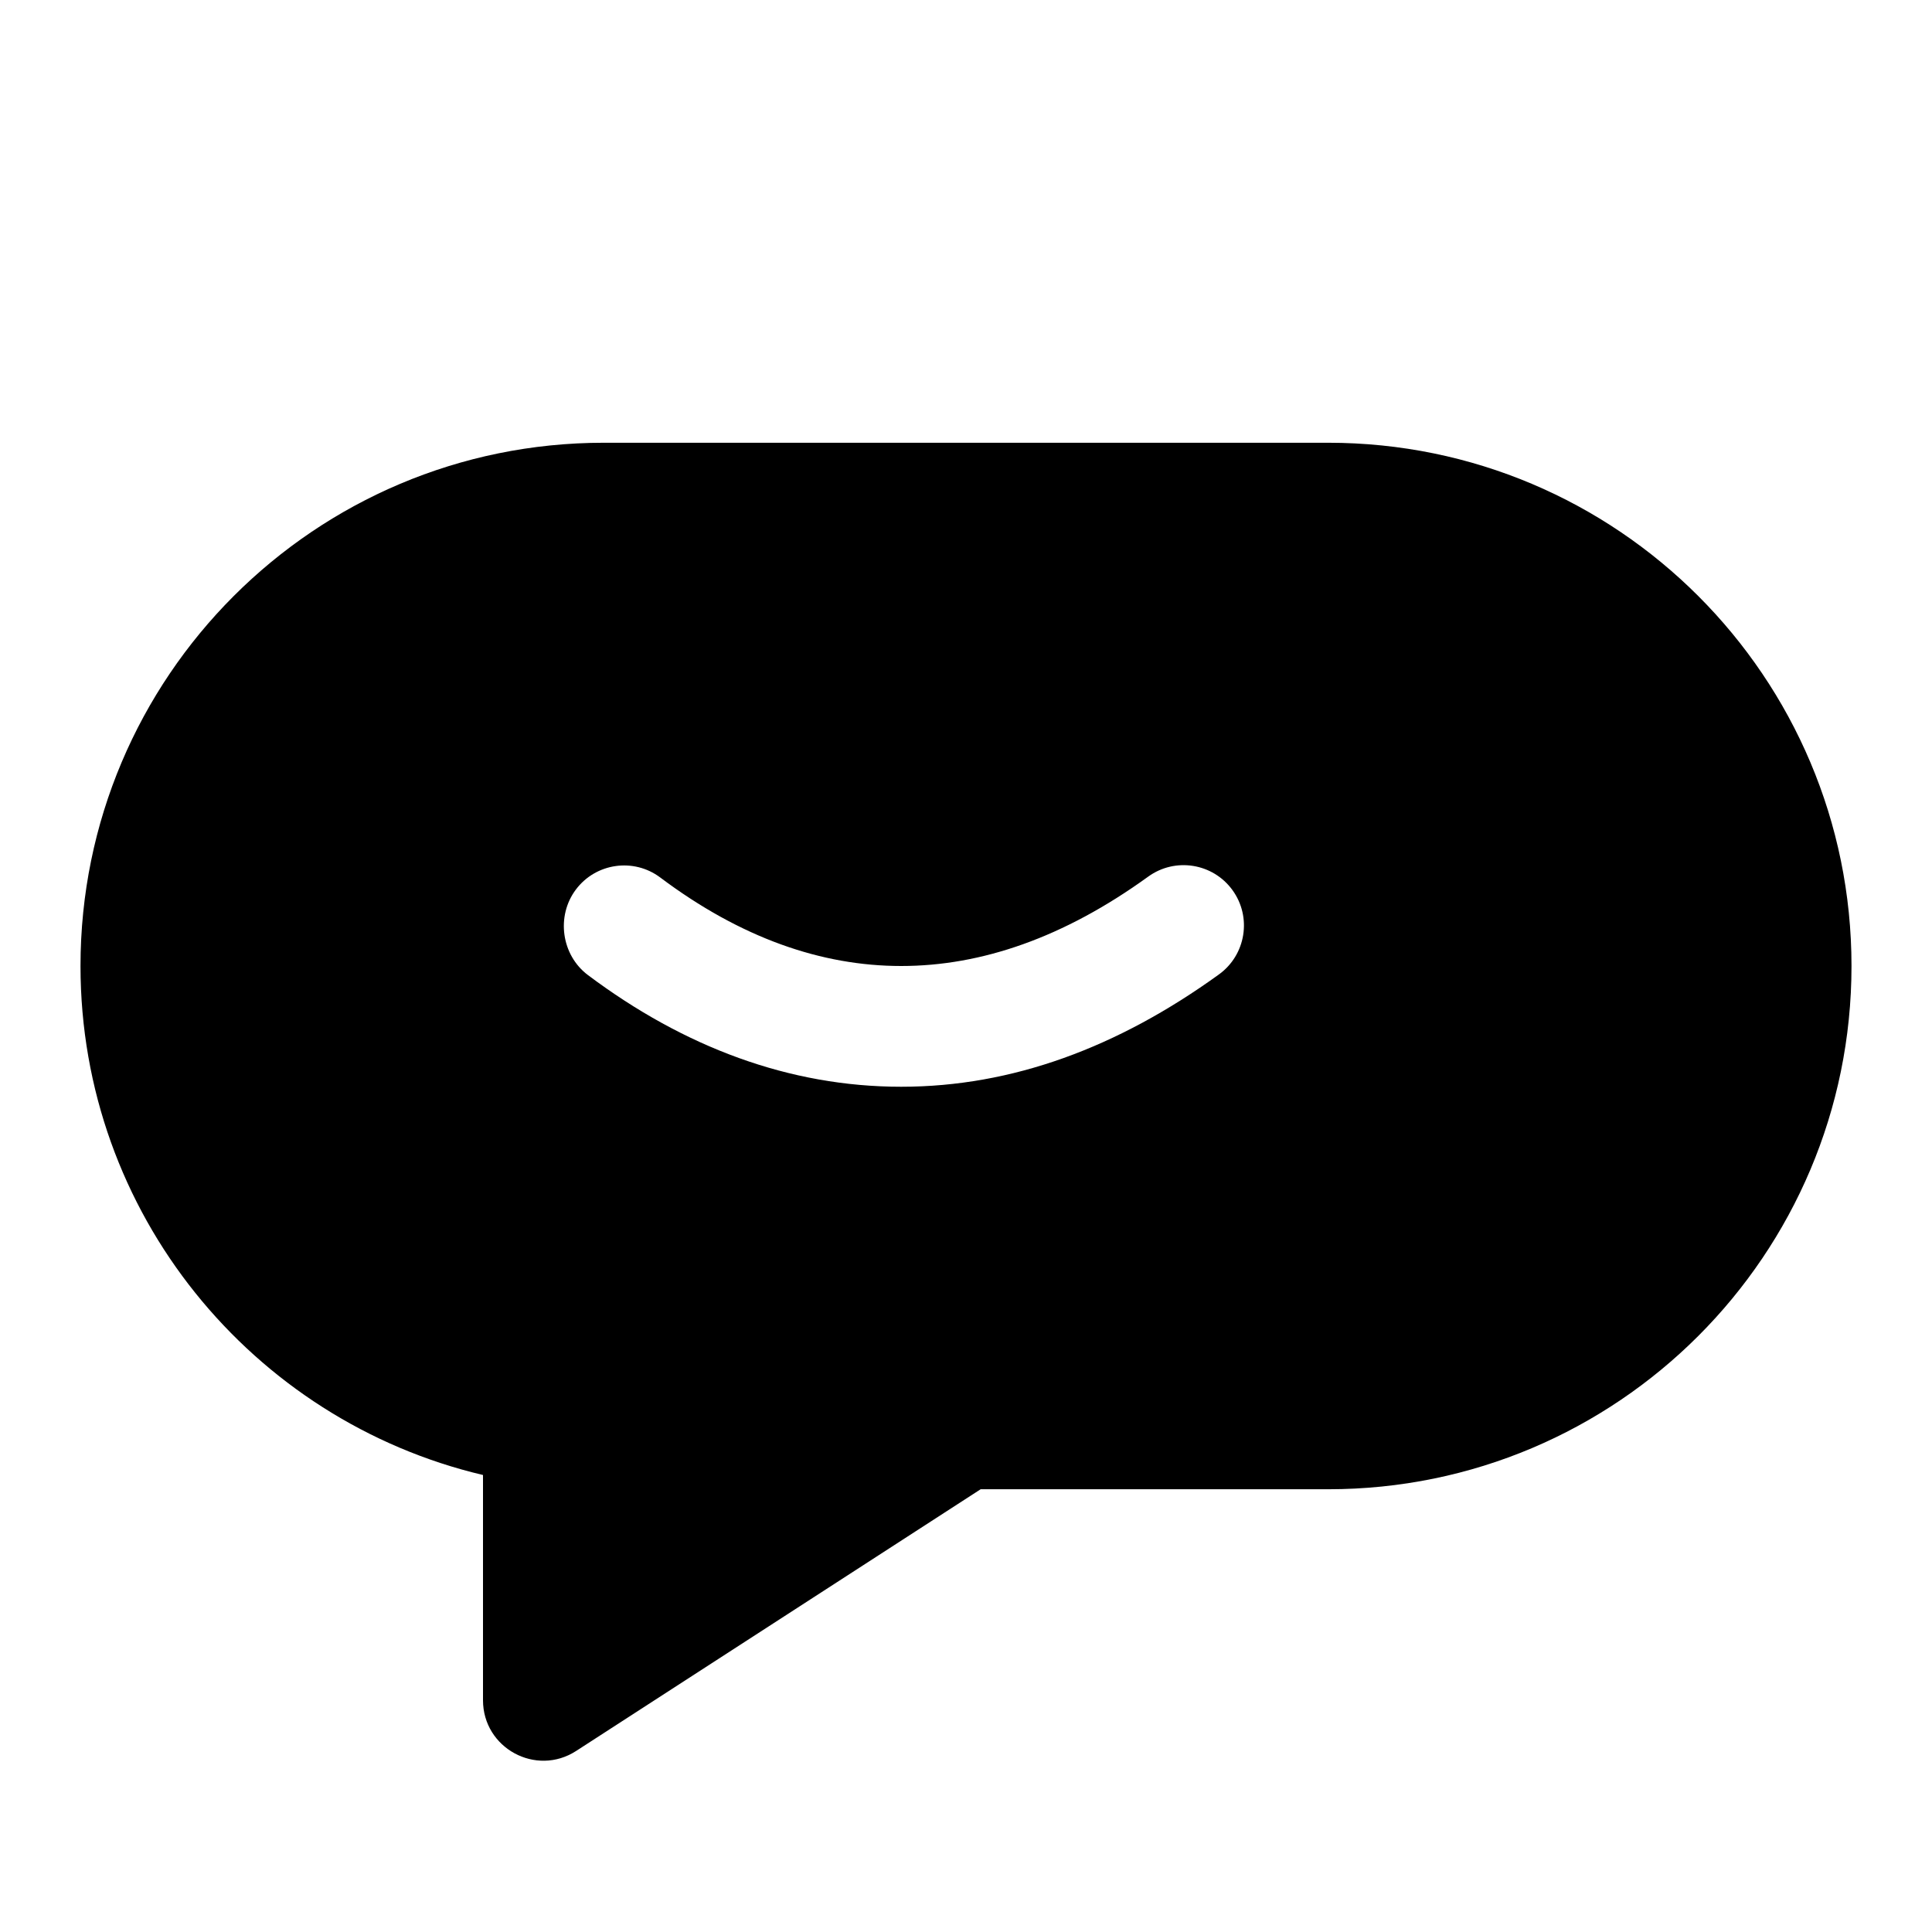
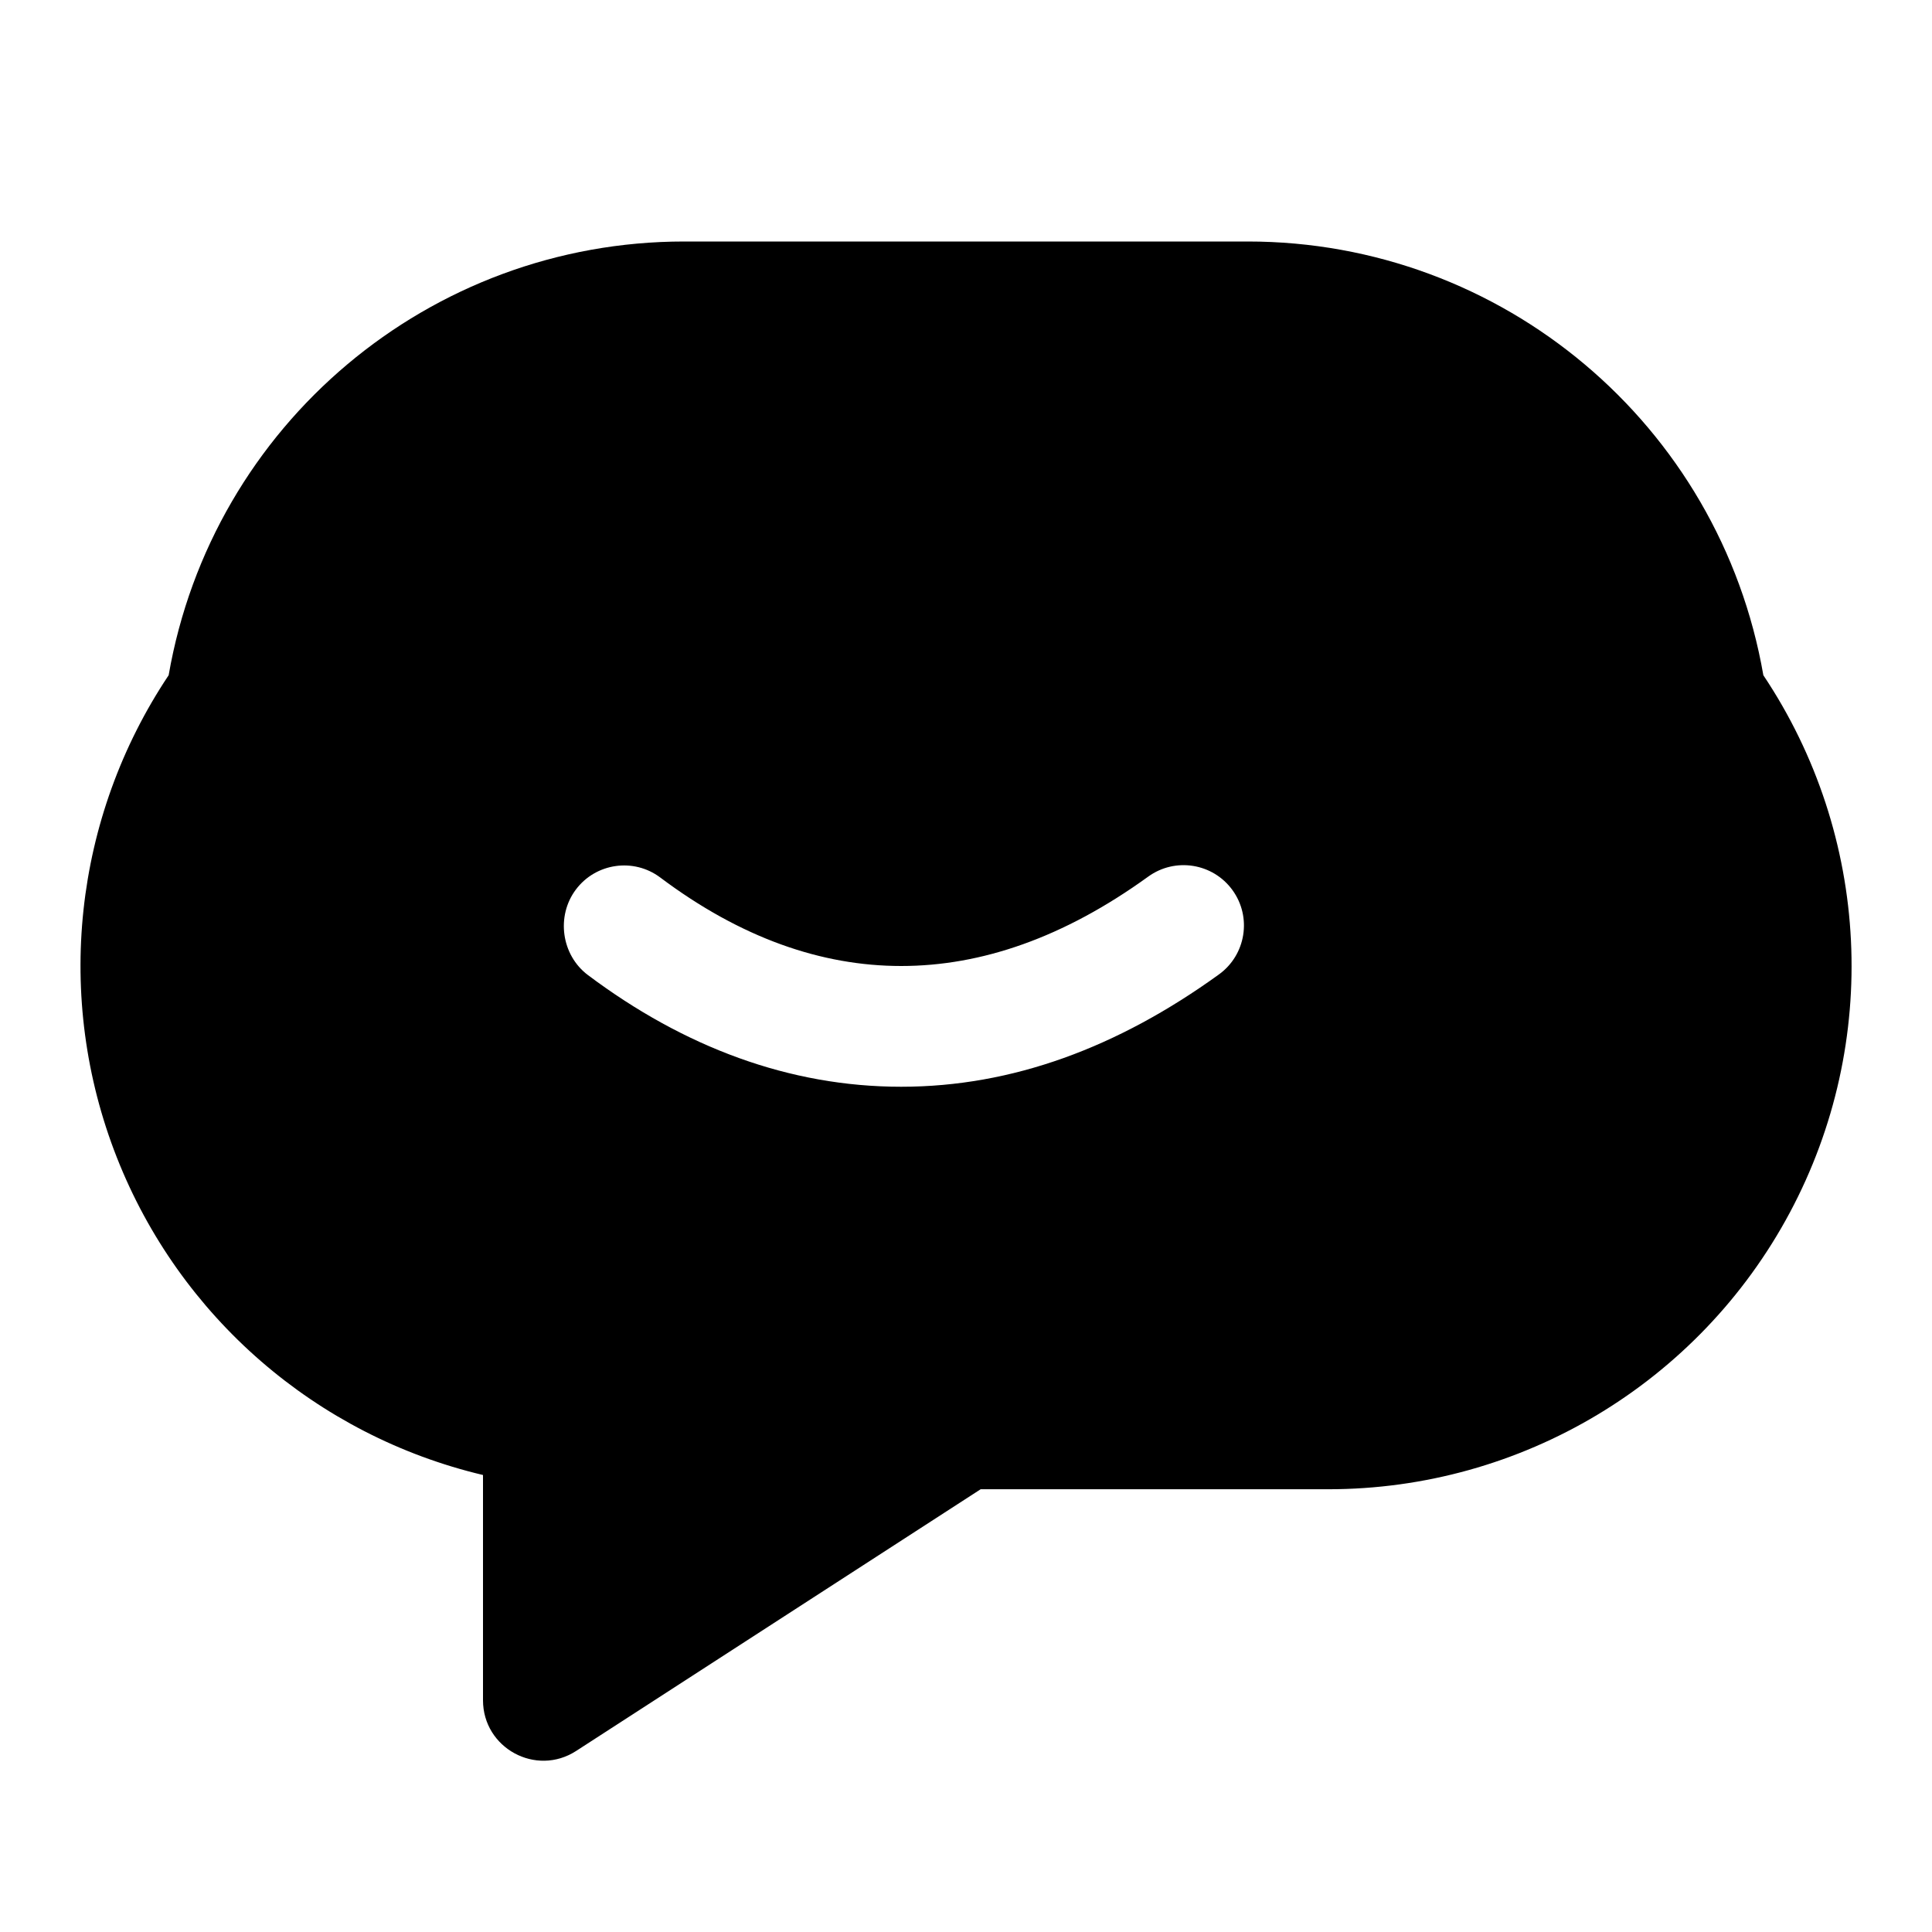
<svg xmlns="http://www.w3.org/2000/svg" viewBox="0 0 24 24">
-   <path fill="currentColor" fill-rule="evenodd" d="M7.5 5.5C3.91 5.5 1 8.41 1 12C1 15.073 3.134 17.646 6 18.323V21.121C6 21.715 6.658 22.074 7.157 21.751L12.182 18.5H16.5C20.09 18.5 23 15.59 23 12C23 8.41 20.09 5.5 16.5 5.5H7.5ZM7.154 11.05C7.402 10.72 7.871 10.653 8.201 10.9C9.201 11.651 10.205 12 11.195 12C12.19 12 13.215 11.648 14.263 10.89C14.598 10.647 15.067 10.722 15.31 11.057C15.553 11.392 15.478 11.861 15.143 12.104C13.888 13.011 12.576 13.5 11.195 13.5C9.81 13.5 8.5 13.01 7.304 12.113C6.973 11.865 6.906 11.38 7.154 11.05Z" />
+   <path fill="currentColor" fill-rule="evenodd" d="M8.5 3H15.5A6.5 6.5 0 0 1 21.905 8.388A6.5 6.5 0 0 1 16.5 18.5H12.182L7.157 21.751C6.658 22.074 6 21.715 6 21.121V18.323A6.5 6.5 0 0 1 2.095 8.388A6.5 6.5 0 0 1 8.5 3ZM7.154 11.05C7.402 10.72 7.871 10.653 8.201 10.9C9.201 11.651 10.205 12 11.195 12C12.19 12 13.215 11.648 14.263 10.89C14.598 10.647 15.067 10.722 15.31 11.057C15.553 11.392 15.478 11.861 15.143 12.104C13.888 13.011 12.576 13.5 11.195 13.5C9.81 13.5 8.5 13.01 7.304 12.113C6.973 11.865 6.906 11.38 7.154 11.05Z" />
</svg>
